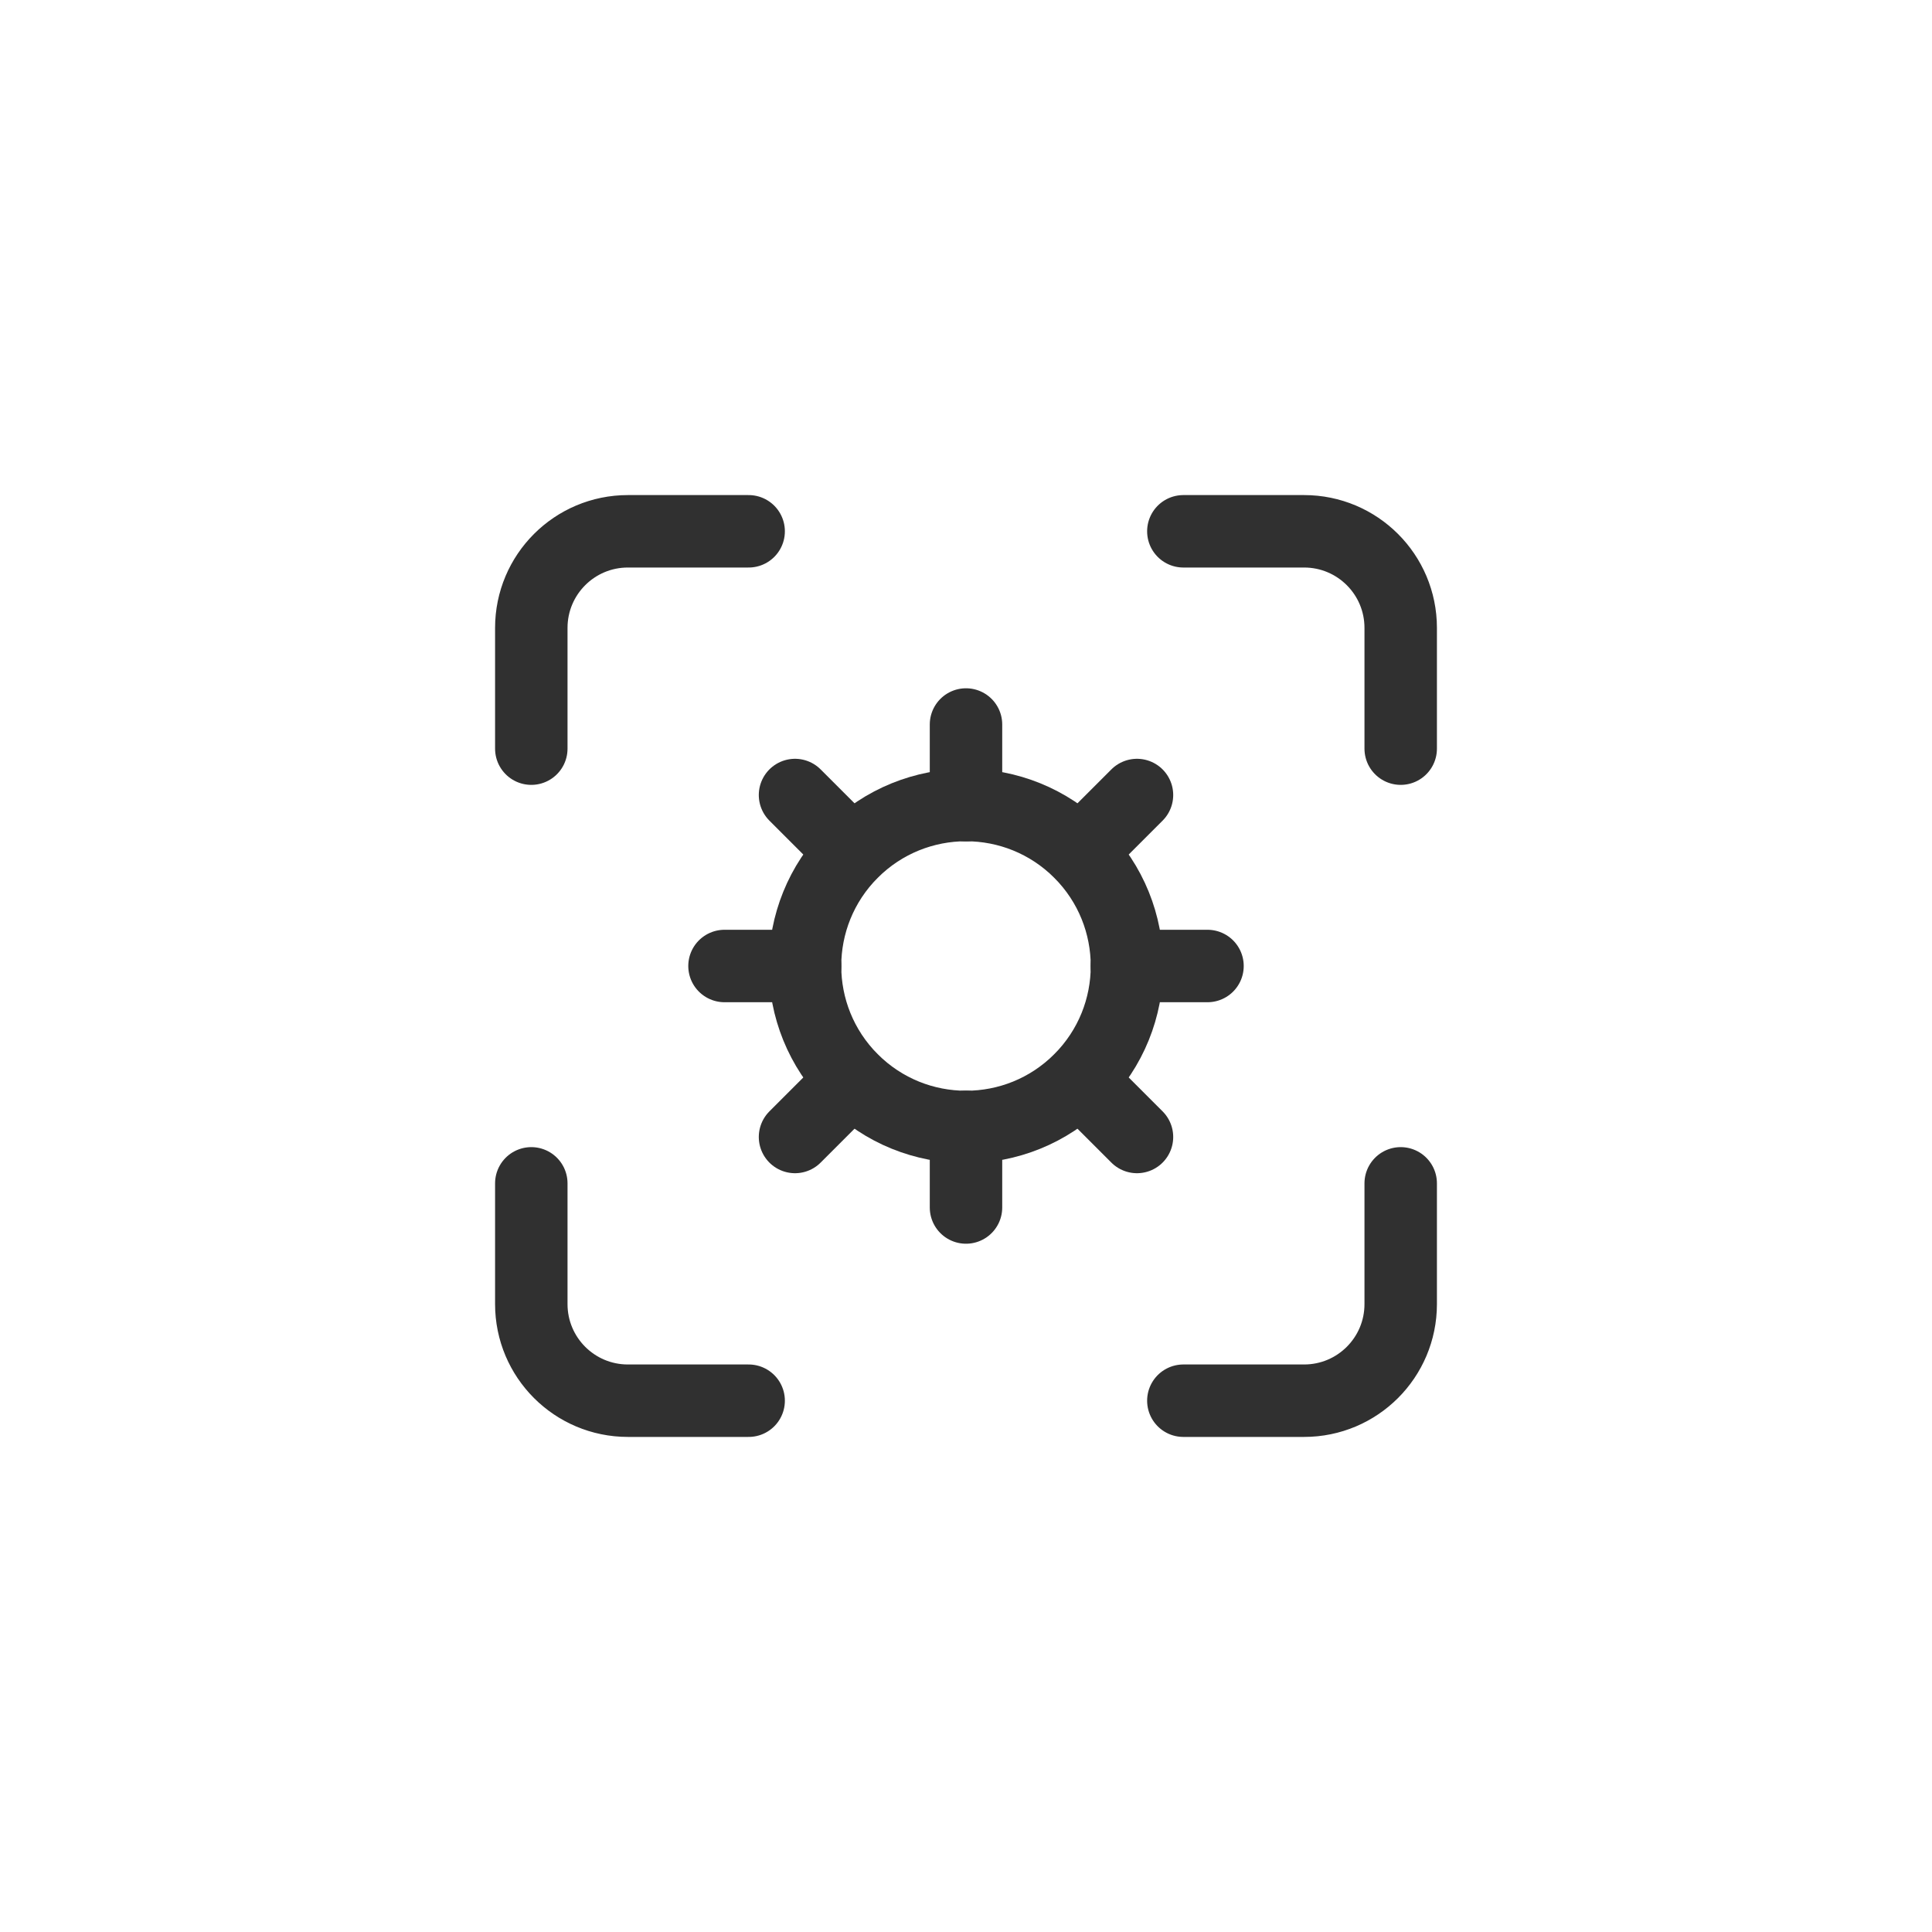
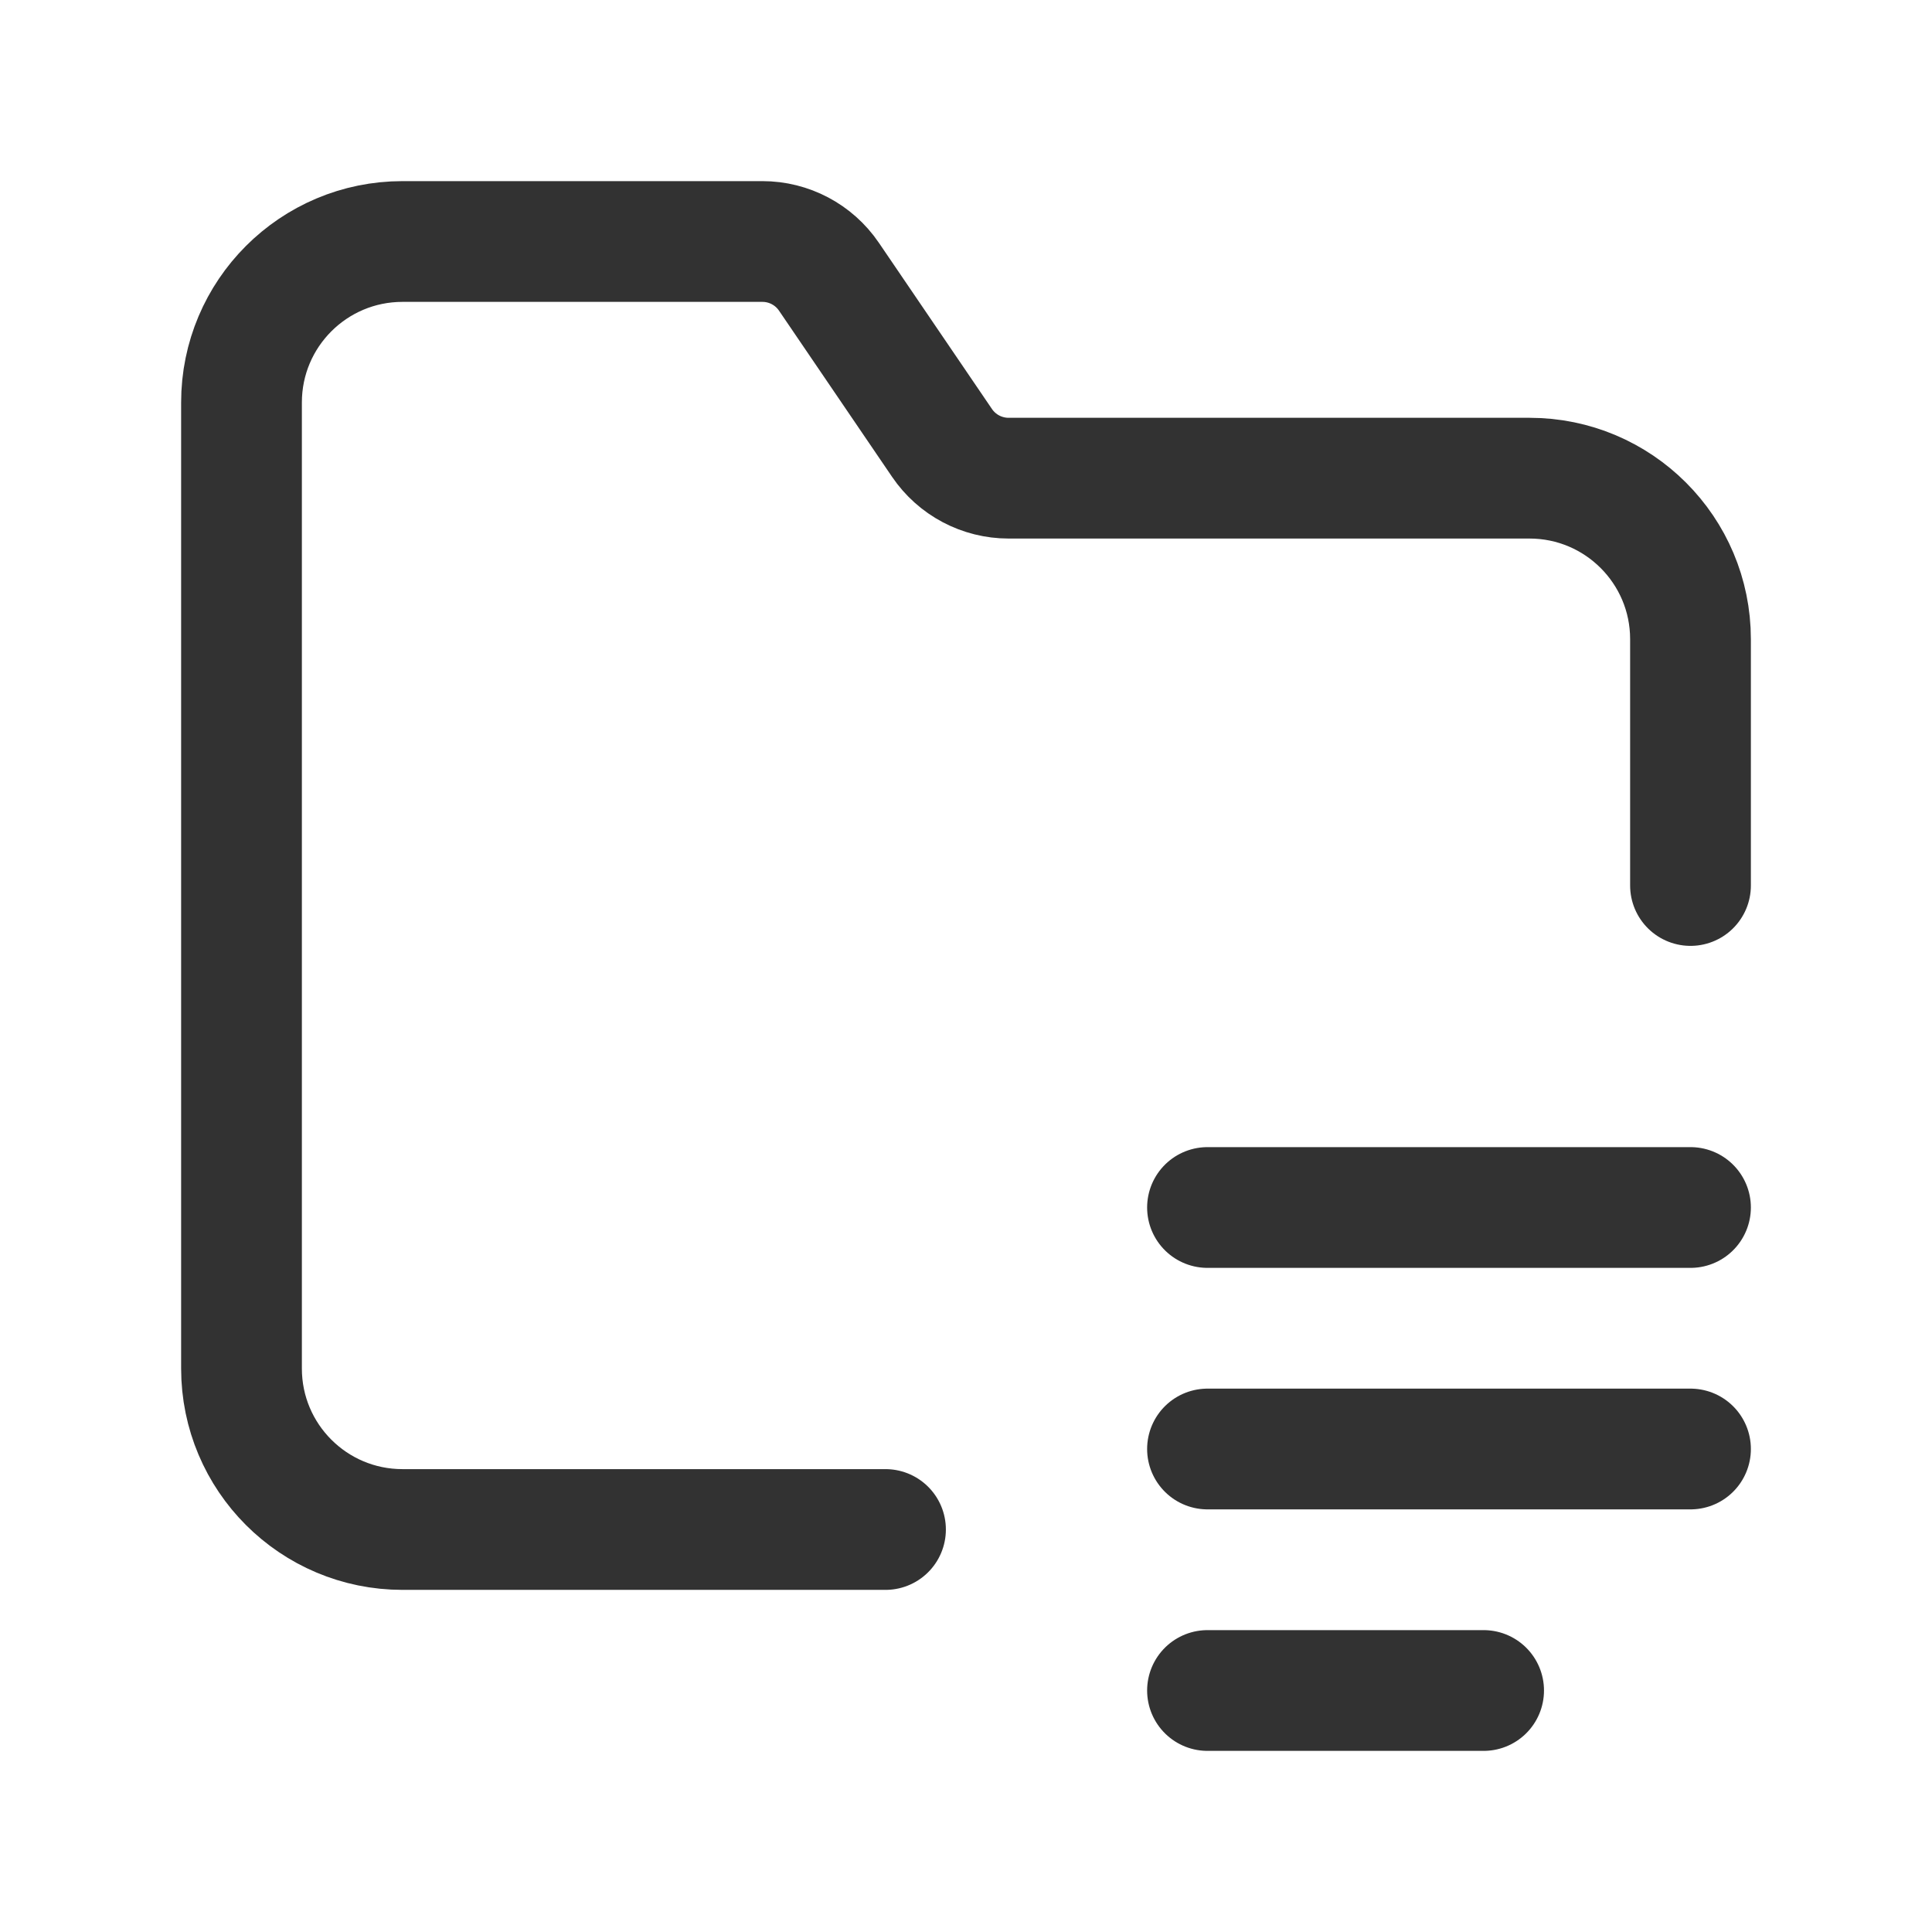
- <svg xmlns="http://www.w3.org/2000/svg" width="40" height="40" viewBox="0 0 40 40" fill="none">
-   <path d="M15.5 11H13C11.895 11 11 11.895 11 13V15.5" stroke="#303030" stroke-width="1.5" stroke-linecap="round" stroke-linejoin="round" />
-   <path d="M11 24.5V27C11 28.105 11.895 29 13 29H15.5" stroke="#303030" stroke-width="1.5" stroke-linecap="round" stroke-linejoin="round" />
-   <path d="M24.5 29H27C28.105 29 29 28.105 29 27V24.5" stroke="#303030" stroke-width="1.5" stroke-linecap="round" stroke-linejoin="round" />
-   <path d="M29 15.5V13C29 11.895 28.105 11 27 11H24.5" stroke="#303030" stroke-width="1.5" stroke-linecap="round" stroke-linejoin="round" />
-   <path d="M20 15V16.67" stroke="#303030" stroke-width="1.5" stroke-linecap="round" stroke-linejoin="round" />
-   <path d="M20 23.33V25" stroke="#303030" stroke-width="1.5" stroke-linecap="round" stroke-linejoin="round" />
-   <path d="M17.64 22.36L16.46 23.54" stroke="#303030" stroke-width="1.5" stroke-linecap="round" stroke-linejoin="round" />
-   <path d="M23.54 16.46L22.36 17.64" stroke="#303030" stroke-width="1.5" stroke-linecap="round" stroke-linejoin="round" />
-   <path d="M16.67 20H15" stroke="#303030" stroke-width="1.5" stroke-linecap="round" stroke-linejoin="round" />
-   <path d="M25 20H23.33" stroke="#303030" stroke-width="1.5" stroke-linecap="round" stroke-linejoin="round" />
-   <path d="M16.46 16.46L17.64 17.64" stroke="#303030" stroke-width="1.5" stroke-linecap="round" stroke-linejoin="round" />
-   <path d="M22.36 22.36L23.54 23.54" stroke="#303030" stroke-width="1.5" stroke-linecap="round" stroke-linejoin="round" />
-   <path d="M22.357 17.643C23.658 18.945 23.658 21.055 22.357 22.357C21.055 23.658 18.945 23.658 17.643 22.357C16.342 21.055 16.342 18.945 17.643 17.643C18.945 16.342 21.055 16.342 22.357 17.643" stroke="#303030" stroke-width="1.5" stroke-linecap="round" stroke-linejoin="round" />
+ <svg xmlns="http://www.w3.org/2000/svg" width="24" height="24" viewBox="0 0 24 24" fill="none">
+   <path d="M15 15H21" stroke="#323232" stroke-width="1.5" stroke-linecap="round" stroke-linejoin="round" />
+   <path d="M15 18H21" stroke="#323232" stroke-width="1.5" stroke-linecap="round" stroke-linejoin="round" />
+   <path d="M15 21H18.43" stroke="#323232" stroke-width="1.5" stroke-linecap="round" stroke-linejoin="round" />
+   <path d="M21 11V7.94C21 6.836 20.105 5.94 19 5.94H12.529C12.198 5.94 11.888 5.776 11.702 5.502L10.297 3.437C10.111 3.164 9.802 3 9.471 3H5C3.895 3 3 3.895 3 5V17C3 18.105 3.895 19 5 19H11" stroke="#323232" stroke-width="1.5" stroke-linecap="round" stroke-linejoin="round" />
</svg>
